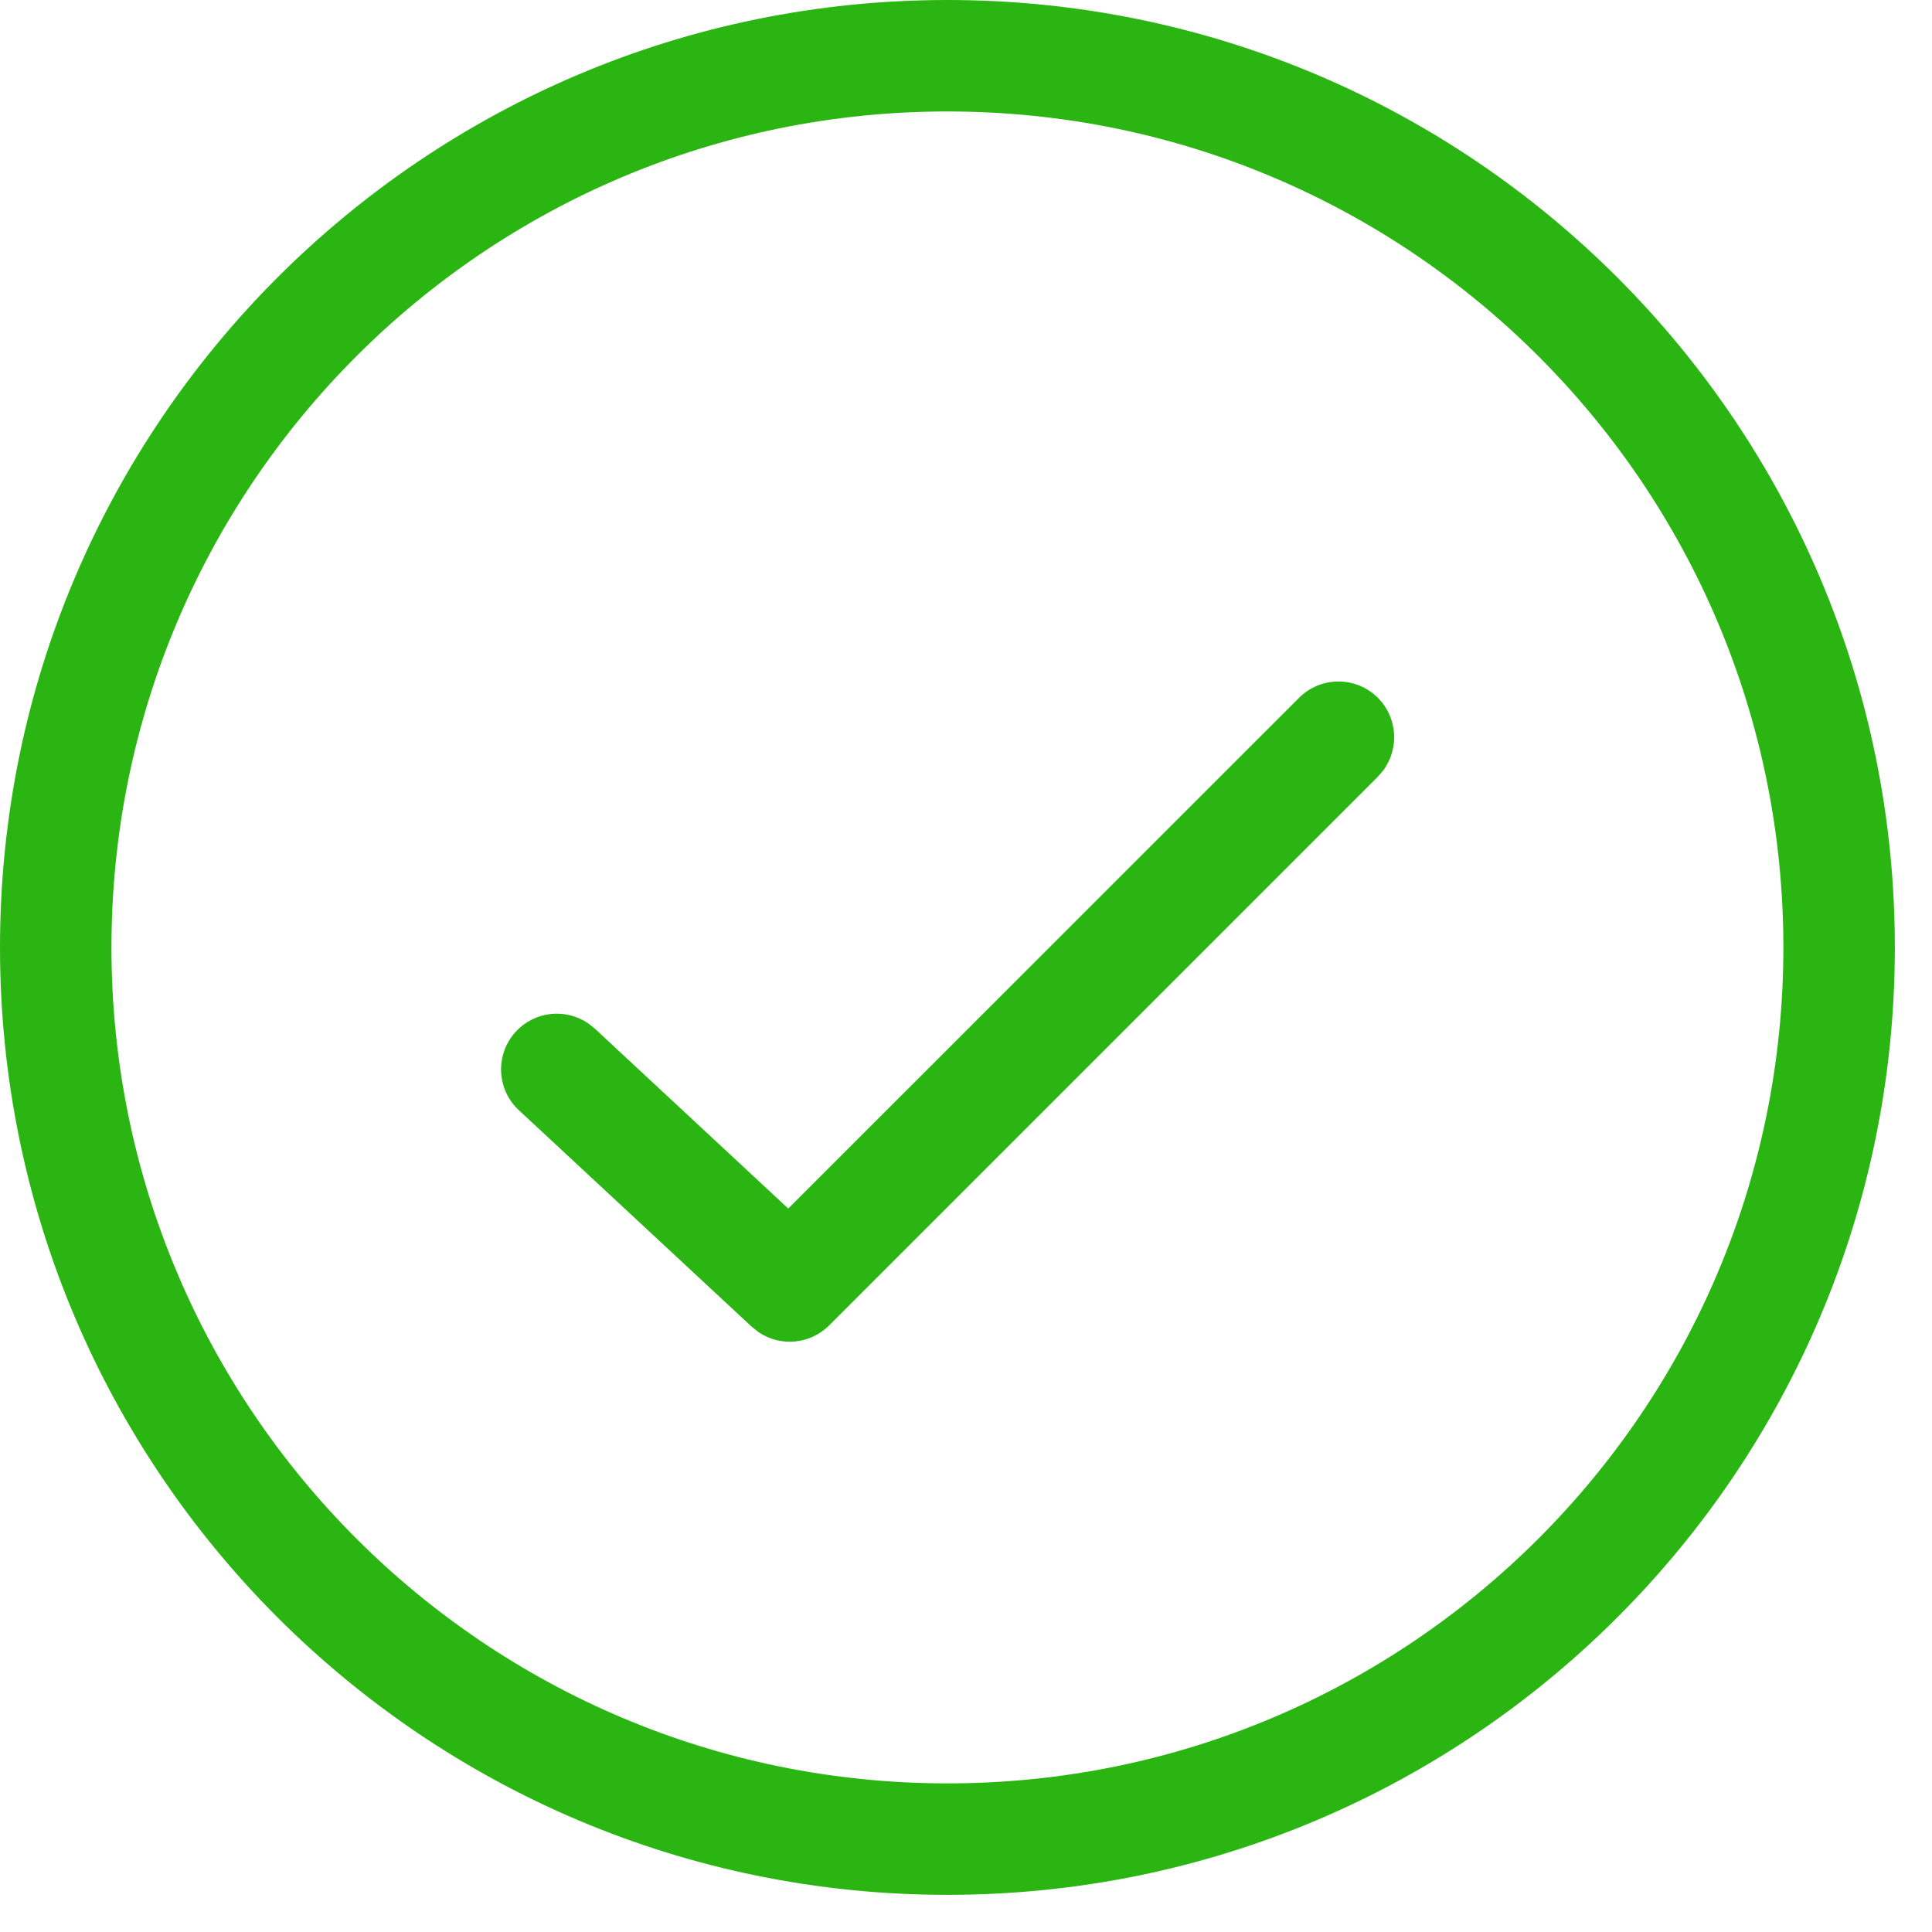
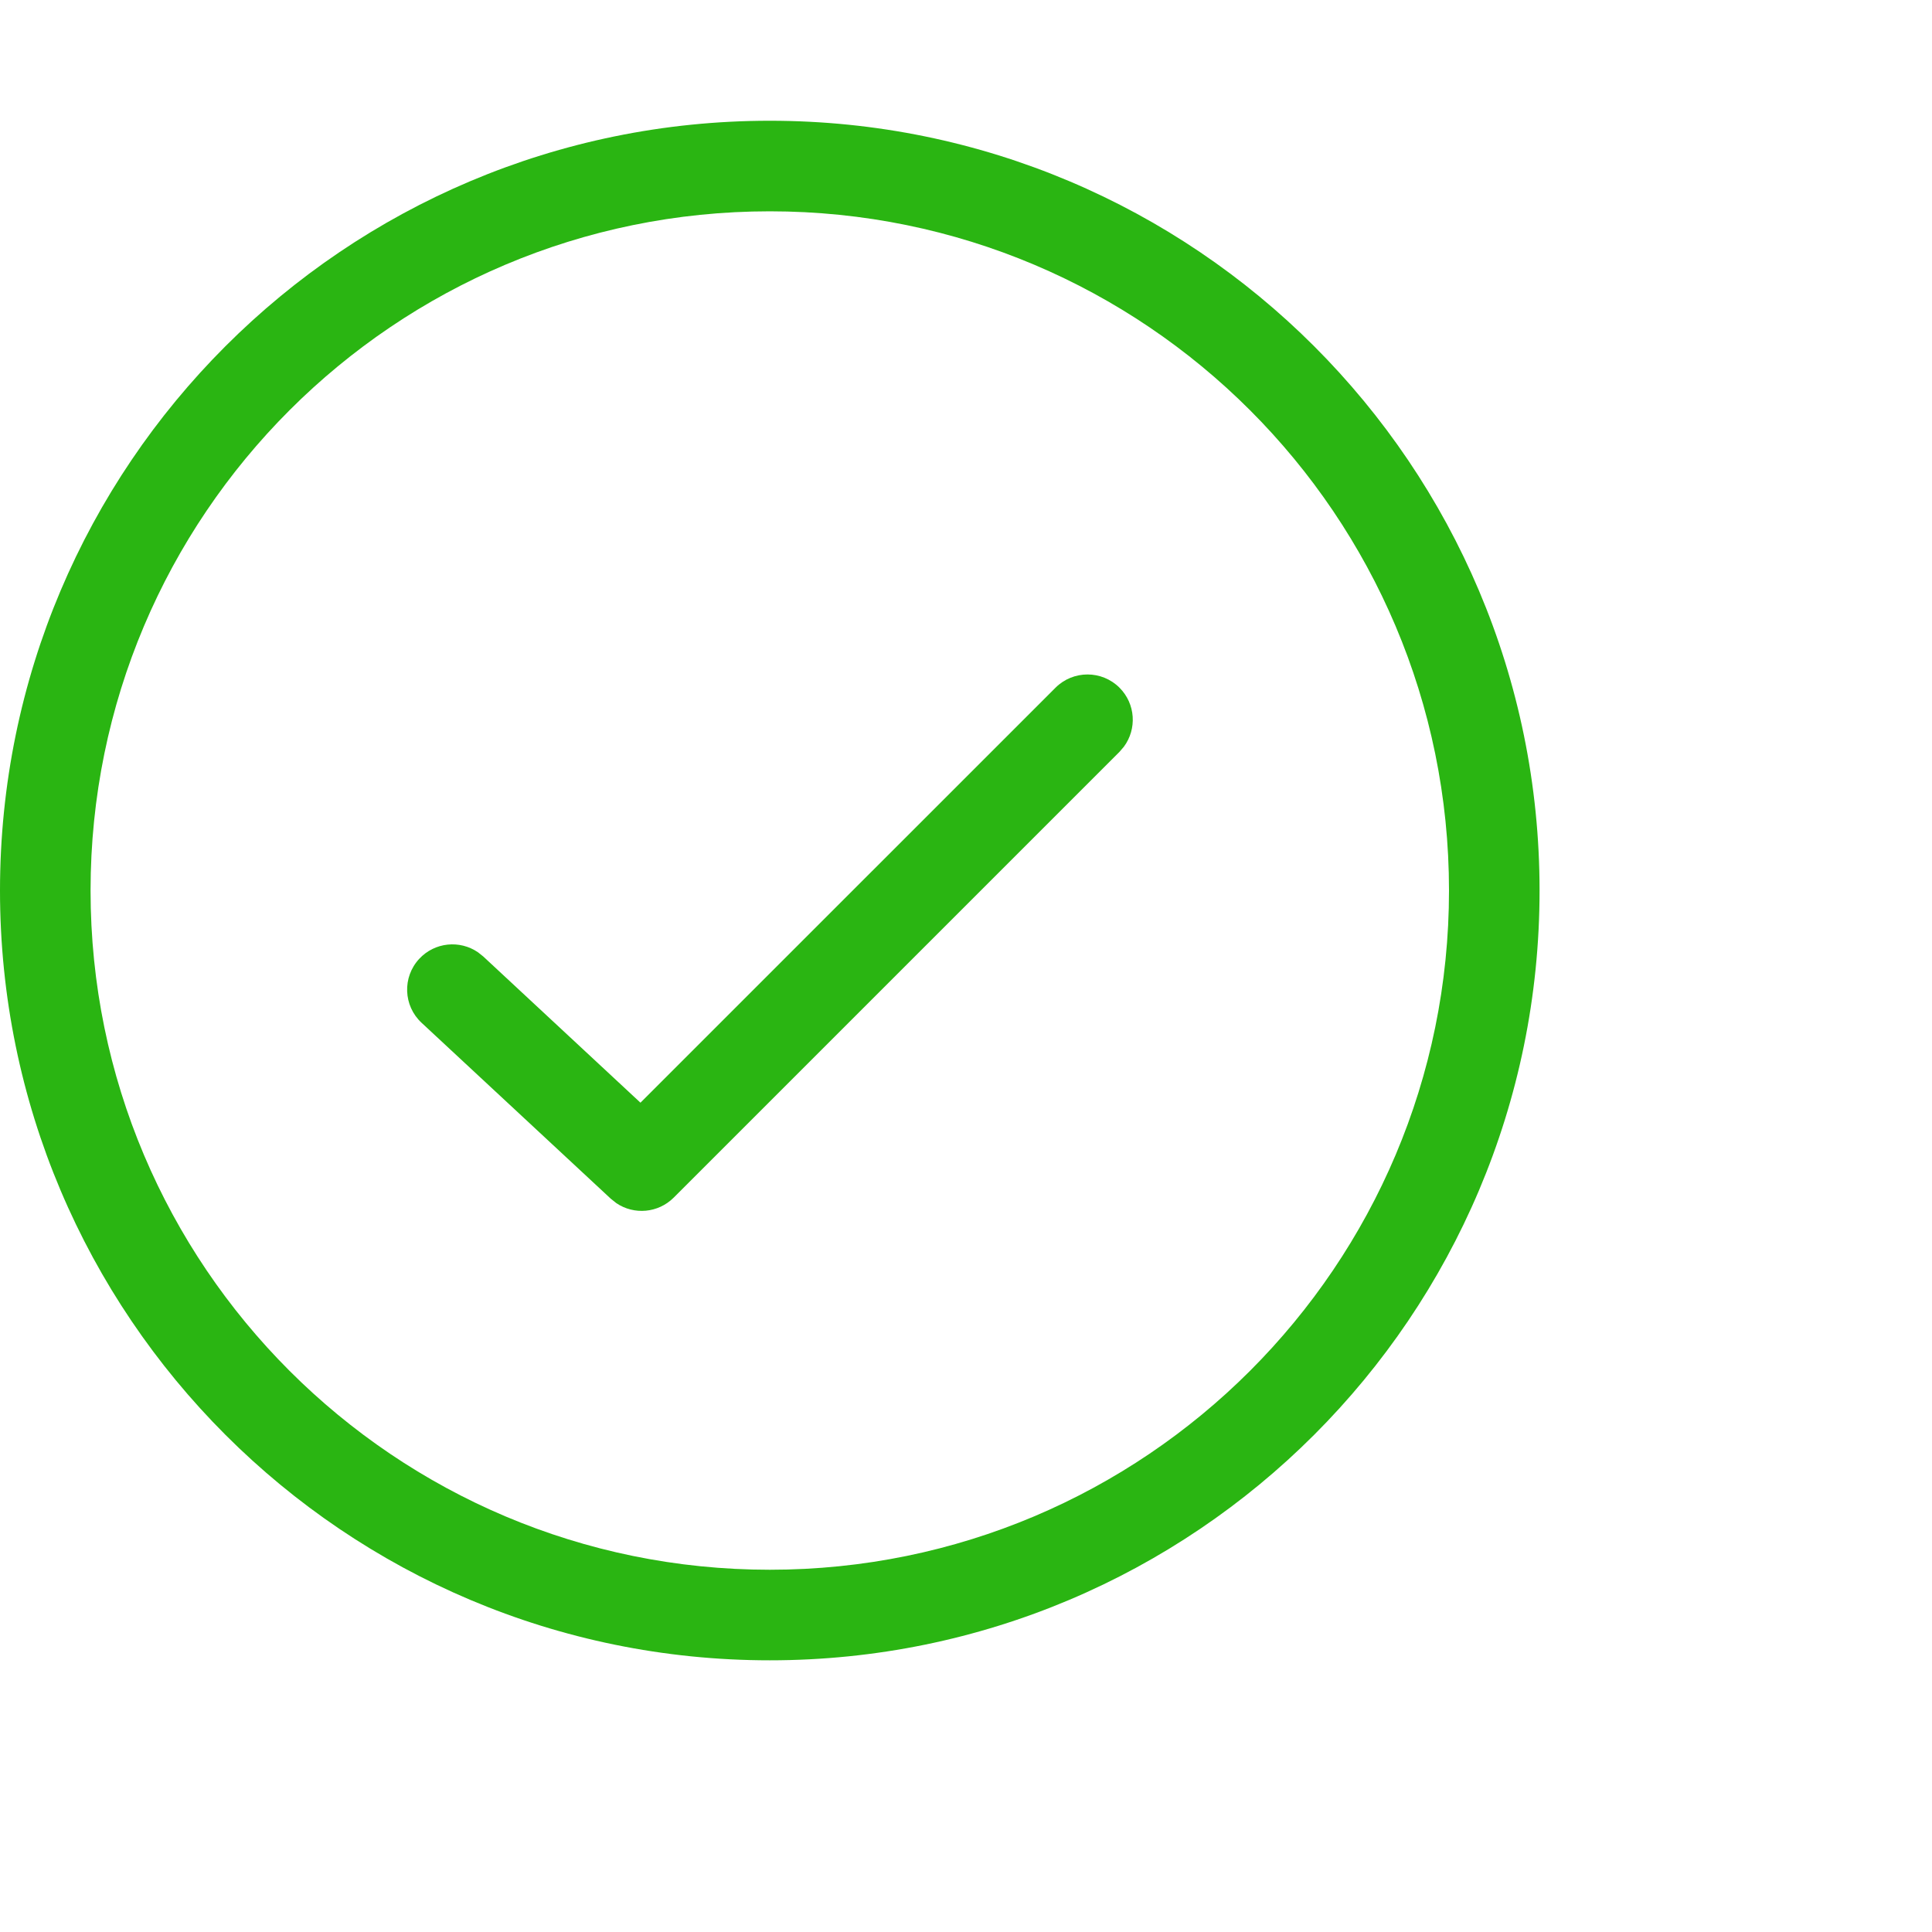
- <svg width="64px" height="64px" viewBox="0 0 26 26">
+ <svg width="40" height="40" viewBox="0 -2 32 32">
  <g fill="#2AB512" fill-rule="nonzero">
    <path d="M12.75,0 C5.708,0 0,5.708 0,12.75 C0,19.792 5.708,25.5 12.75,25.5 C19.792,25.5 25.5,19.792 25.5,12.75 C25.5,5.708 19.792,0 12.75,0 Z M12.75,1.5 C18.963,1.5 24,6.537 24,12.75 C24,18.963 18.963,24 12.75,24 C6.537,24 1.5,18.963 1.5,12.75 C1.5,6.537 6.537,1.5 12.75,1.5 Z" />
    <path d="M17.482,9.391 C17.775,9.098 18.25,9.098 18.543,9.391 C18.809,9.658 18.833,10.074 18.615,10.368 L18.543,10.452 L11.158,17.837 C10.901,18.093 10.503,18.126 10.21,17.929 L10.117,17.855 L6.983,14.941 C6.679,14.659 6.662,14.184 6.944,13.881 C7.2,13.605 7.616,13.566 7.917,13.773 L8.004,13.842 L10.608,16.264 L17.482,9.391 Z" />
  </g>
</svg>
